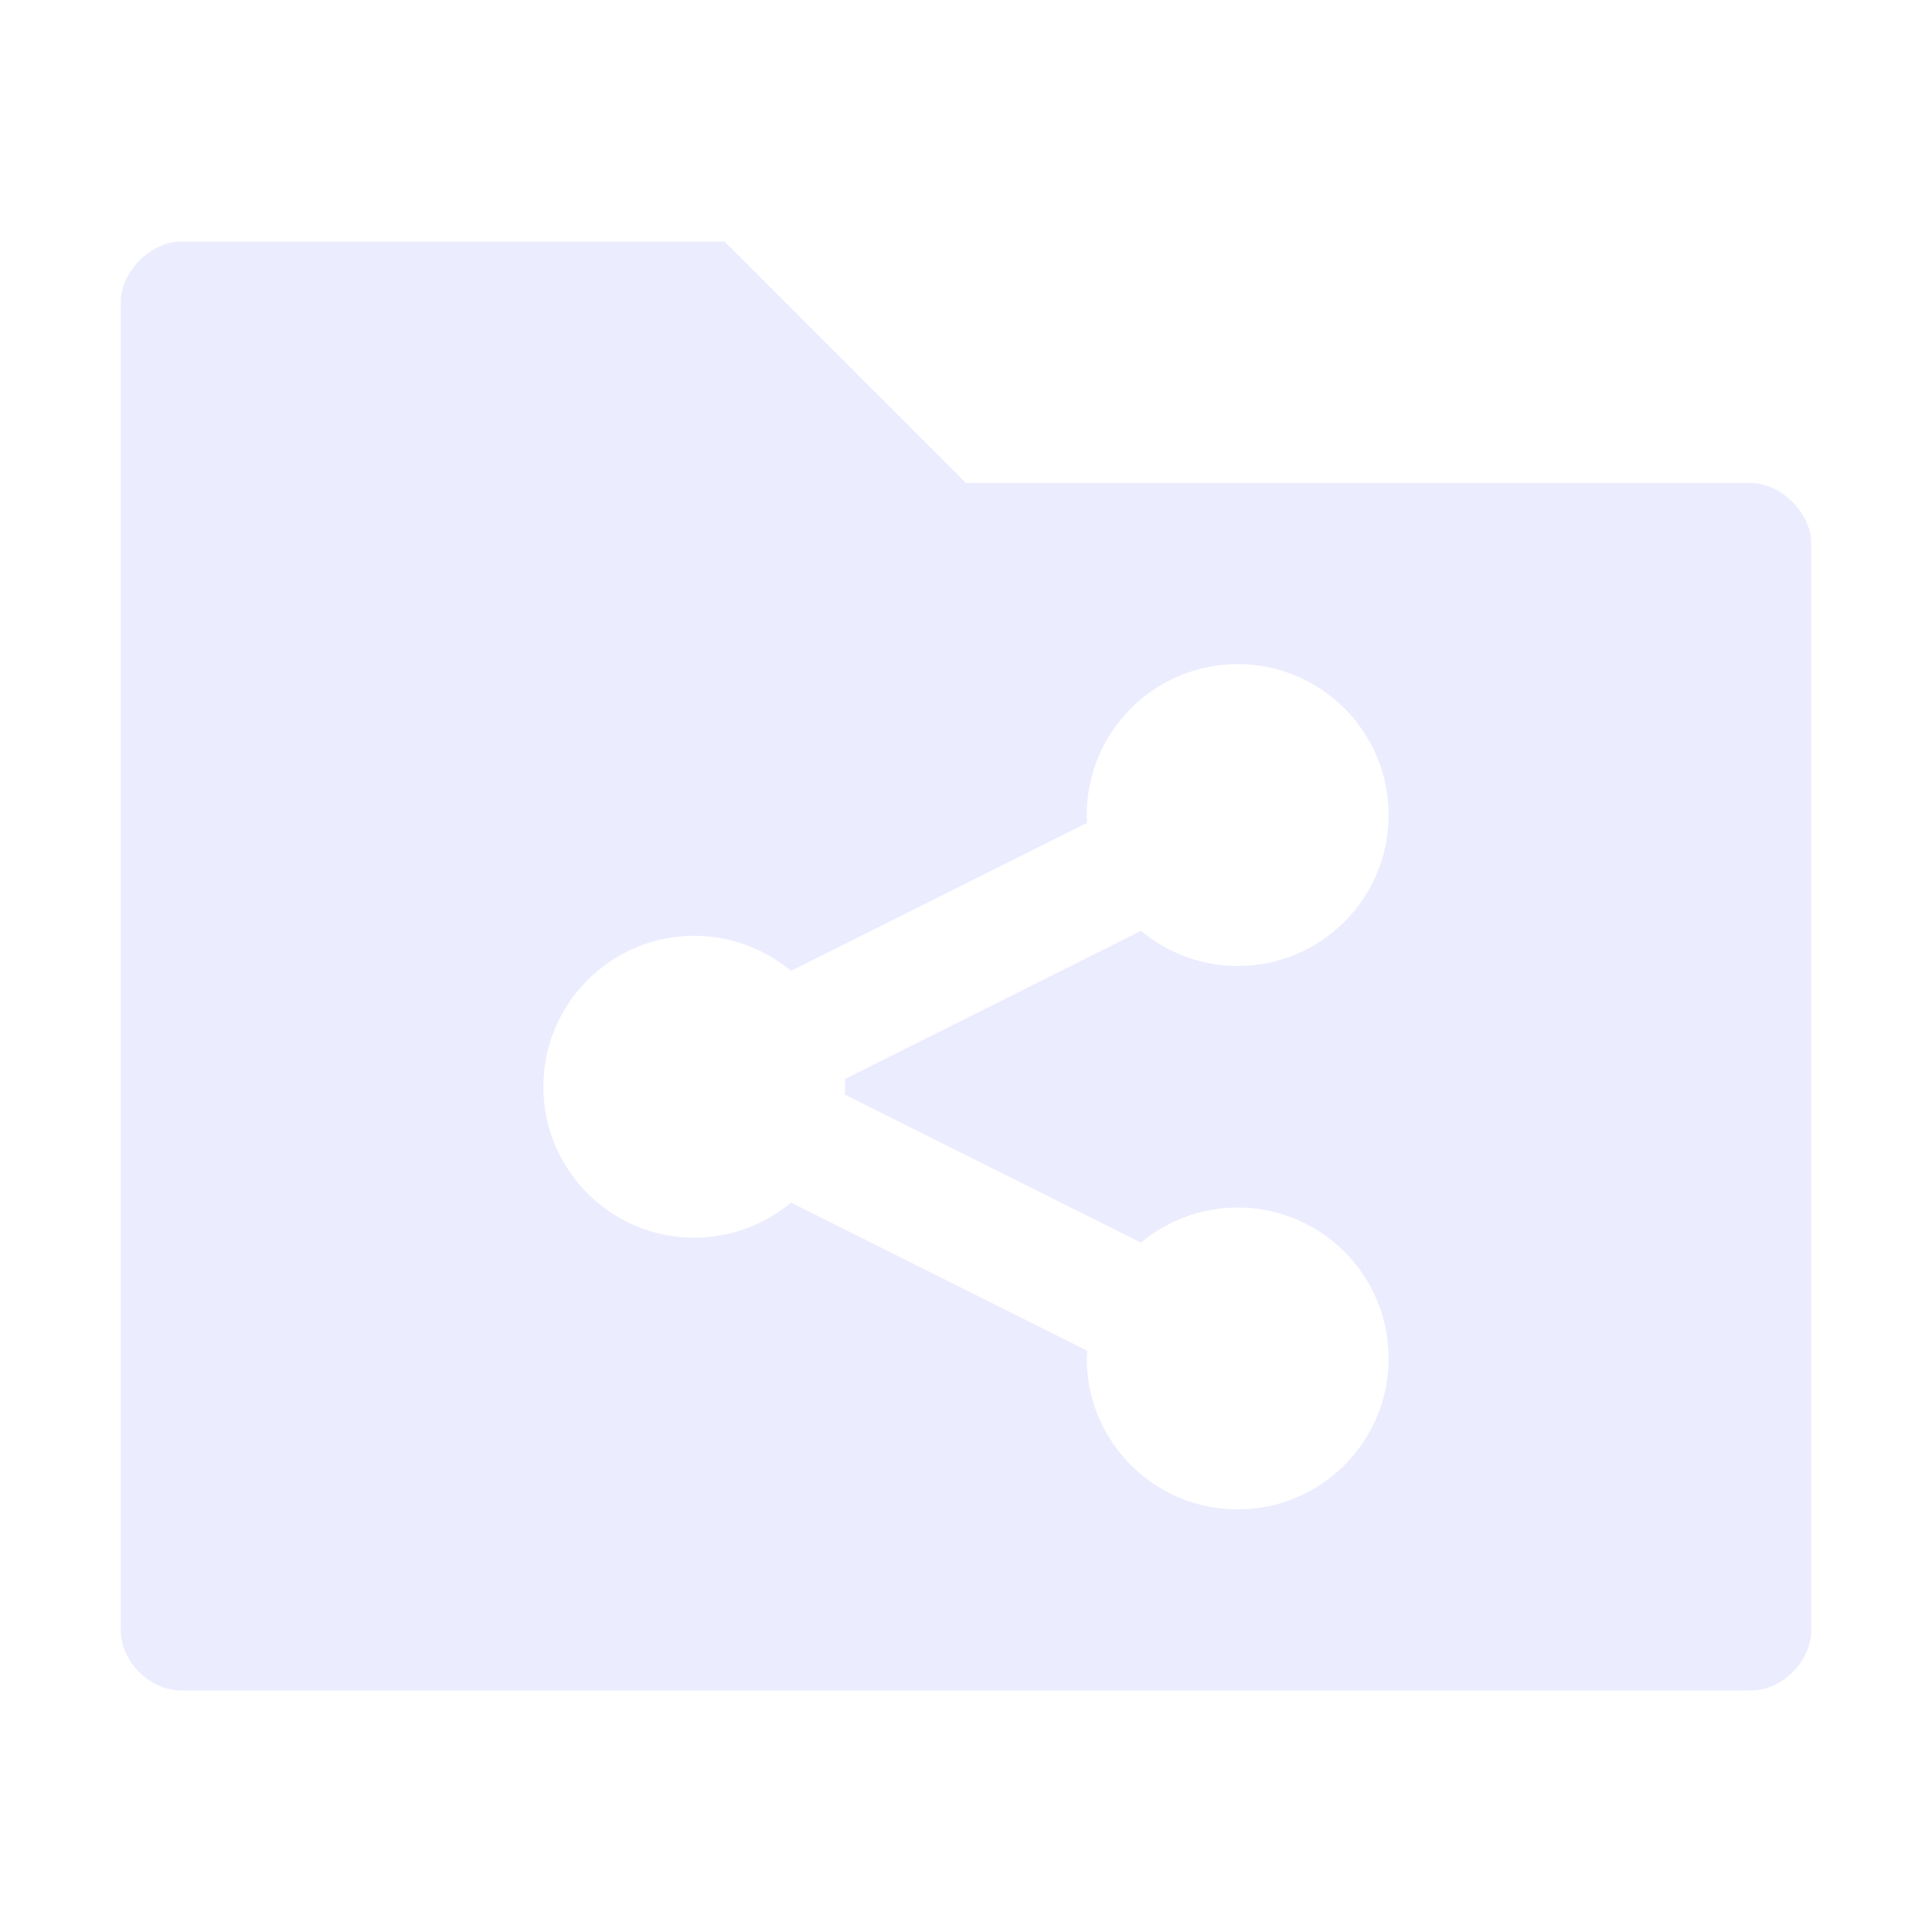
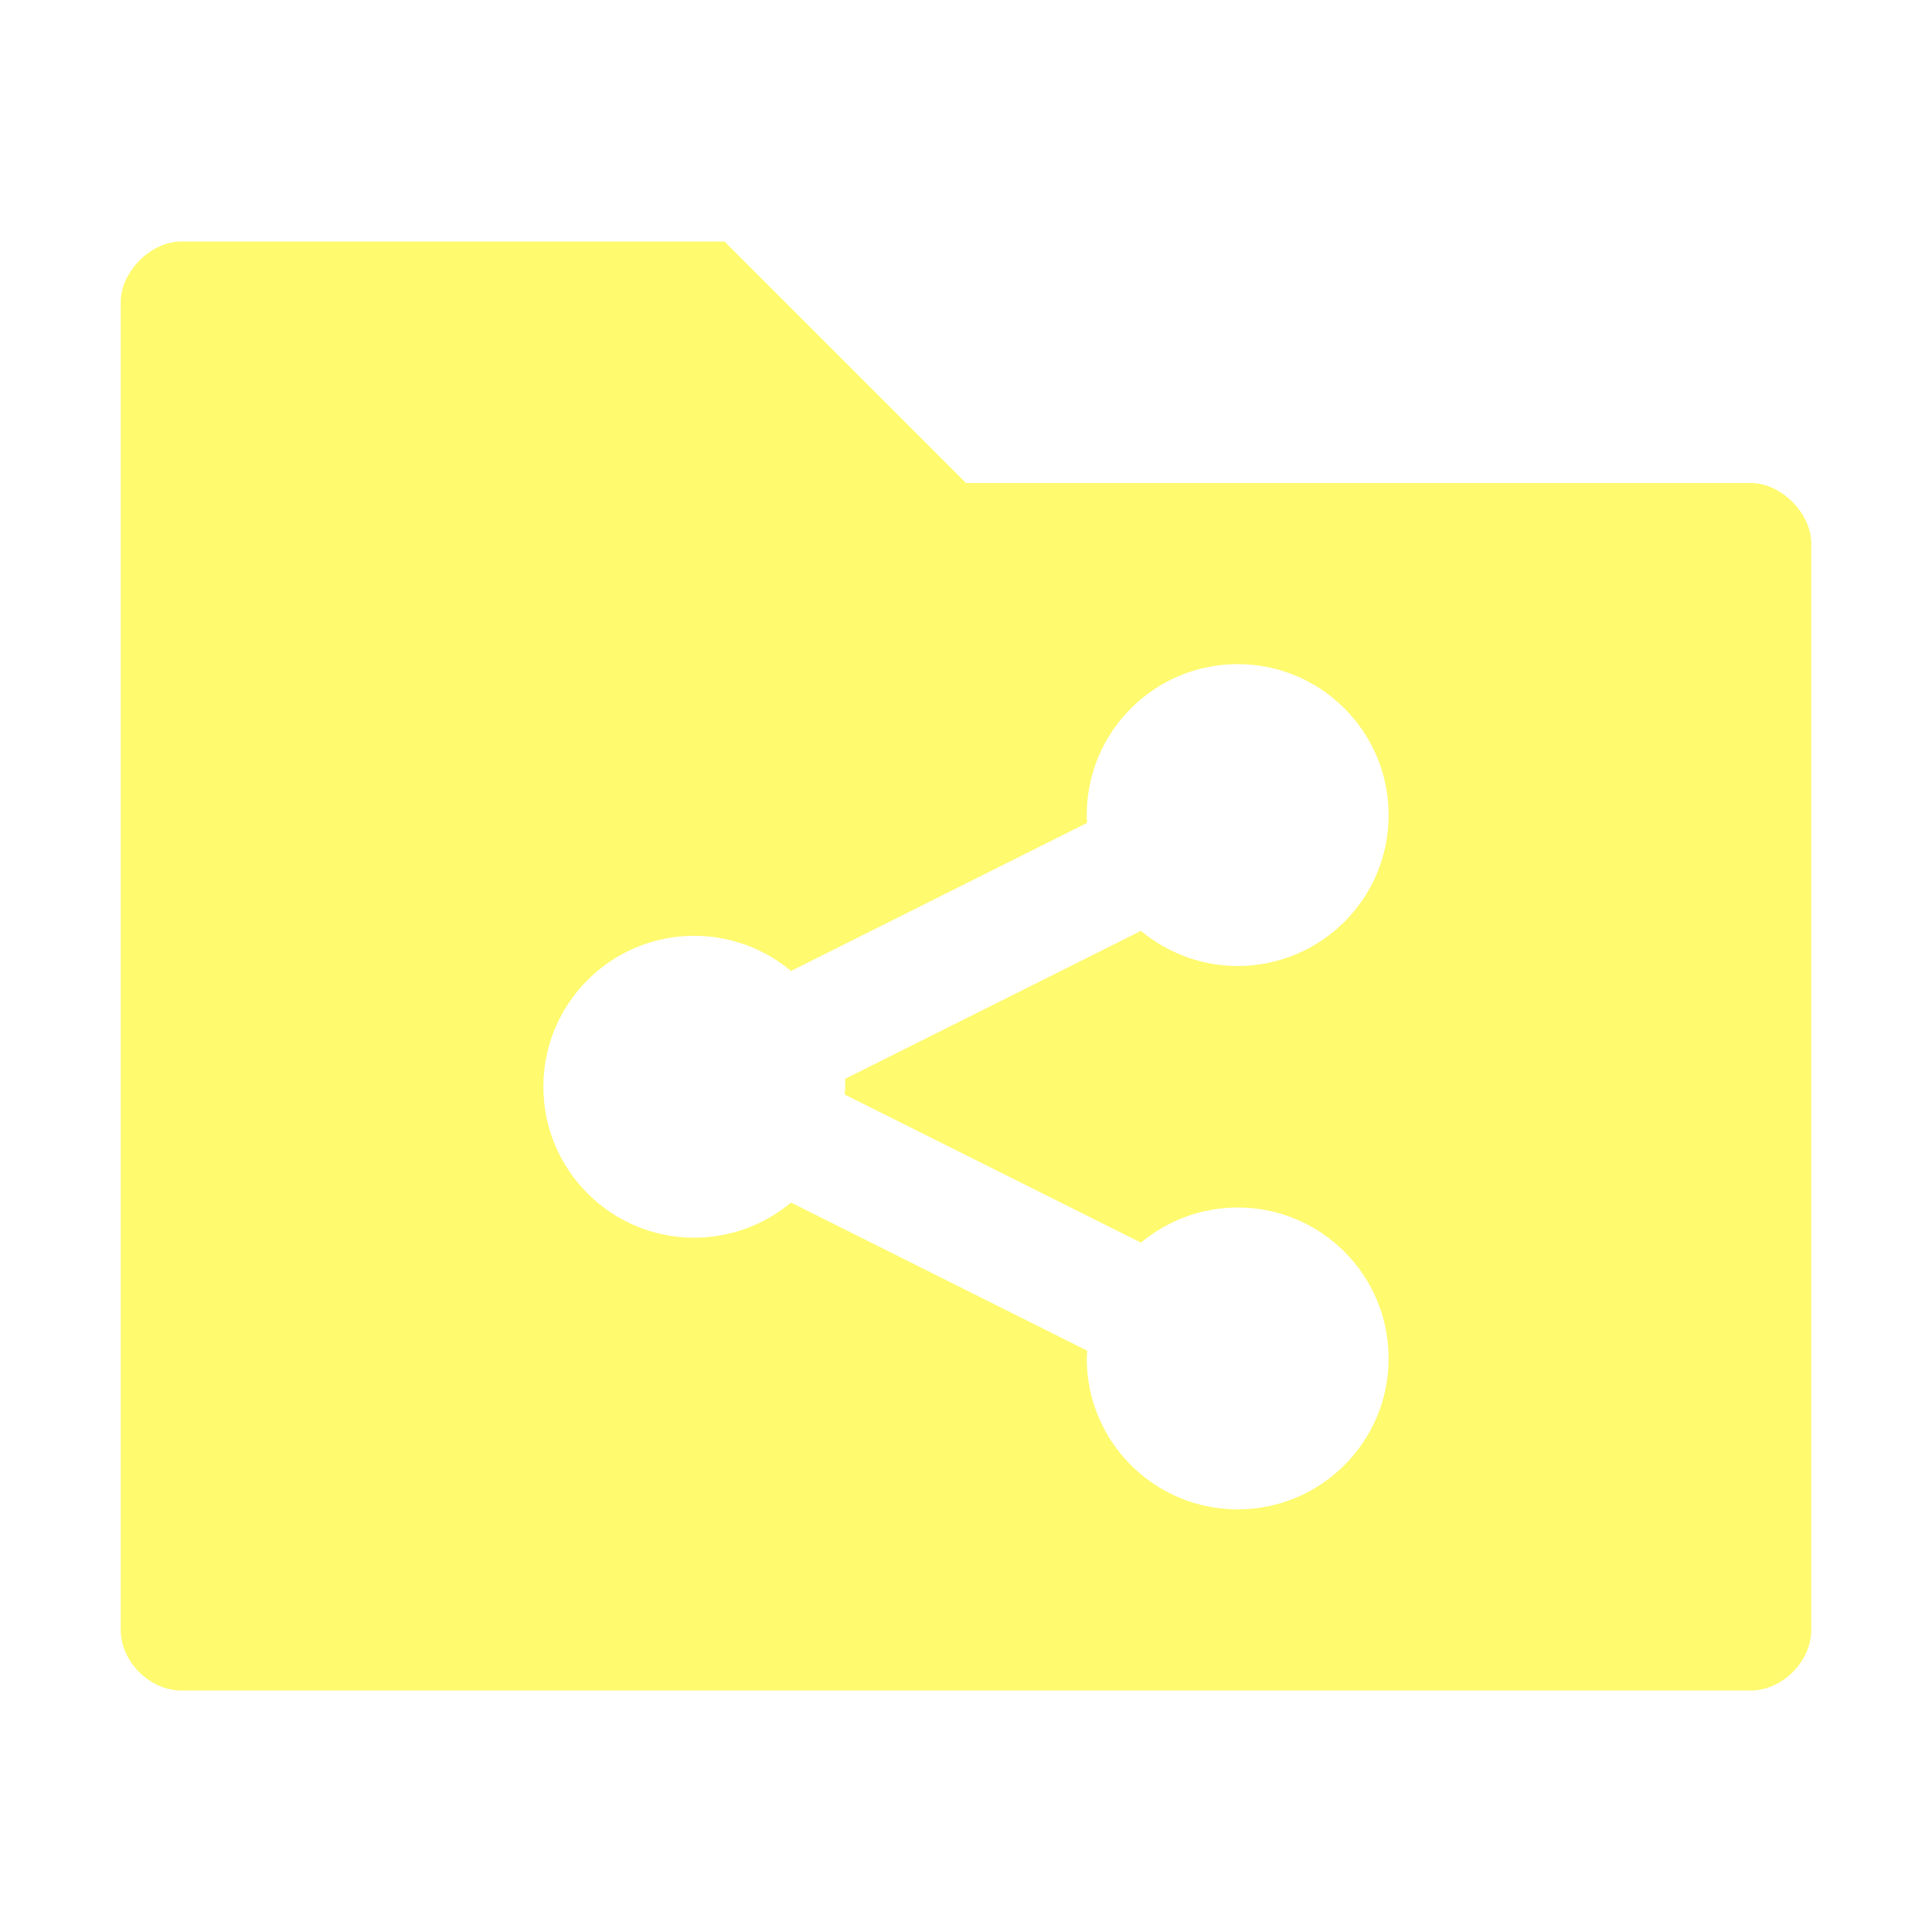
<svg xmlns="http://www.w3.org/2000/svg" height="16" viewBox="0 0 16 16" width="16" version="1.1">
-   <path fill="#ECECFF" d="m1.5 2c-0.25 0-0.5 0.25-0.5 0.5v11c0 0.26 0.24 0.5 0.5 0.5h13c0.26 0 0.5-0.241 0.5-0.5v-9c0-0.25-0.25-0.5-0.5-0.5h-6.5l-2-2h-4.5zm8.75 3.5a1.25 1.25 0 0 1 1.25 1.25 1.25 1.25 0 0 1 -1.25 1.25 1.25 1.25 0 0 1 -0.801 -0.291l-2.451 1.226a1.25 1.25 0 0 1 0.002 0.065 1.25 1.25 0 0 1 -0.004 0.065l2.453 1.226a1.25 1.25 0 0 1 0.801 -0.291 1.25 1.25 0 0 1 1.25 1.25 1.25 1.25 0 0 1 -1.25 1.25 1.25 1.25 0 0 1 -1.25 -1.25 1.25 1.25 0 0 1 0.004 -0.064l-2.453-1.227a1.25 1.25 0 0 1 -0.801 0.291 1.25 1.25 0 0 1 -1.25 -1.25 1.25 1.25 0 0 1 1.25 -1.25 1.25 1.25 0 0 1 0.801 0.291l2.451-1.226a1.25 1.25 0 0 1 -0.002 -0.065 1.25 1.25 0 0 1 1.25 -1.25z" />
+   <path fill="#FFFA6E" d="m1.5 2c-0.25 0-0.5 0.25-0.5 0.5v11c0 0.26 0.24 0.5 0.5 0.5h13c0.26 0 0.5-0.241 0.5-0.5v-9c0-0.25-0.25-0.5-0.5-0.5h-6.5l-2-2h-4.5zm8.75 3.5a1.25 1.25 0 0 1 1.25 1.25 1.25 1.25 0 0 1 -1.25 1.25 1.25 1.25 0 0 1 -0.801 -0.291l-2.451 1.226a1.25 1.25 0 0 1 0.002 0.065 1.25 1.25 0 0 1 -0.004 0.065l2.453 1.226a1.25 1.25 0 0 1 0.801 -0.291 1.25 1.25 0 0 1 1.25 1.25 1.25 1.25 0 0 1 -1.25 1.25 1.25 1.25 0 0 1 -1.25 -1.25 1.25 1.25 0 0 1 0.004 -0.064l-2.453-1.227a1.25 1.25 0 0 1 -0.801 0.291 1.25 1.25 0 0 1 -1.25 -1.25 1.25 1.25 0 0 1 1.25 -1.25 1.25 1.25 0 0 1 0.801 0.291l2.451-1.226a1.25 1.25 0 0 1 -0.002 -0.065 1.25 1.25 0 0 1 1.25 -1.25z" />
</svg>
